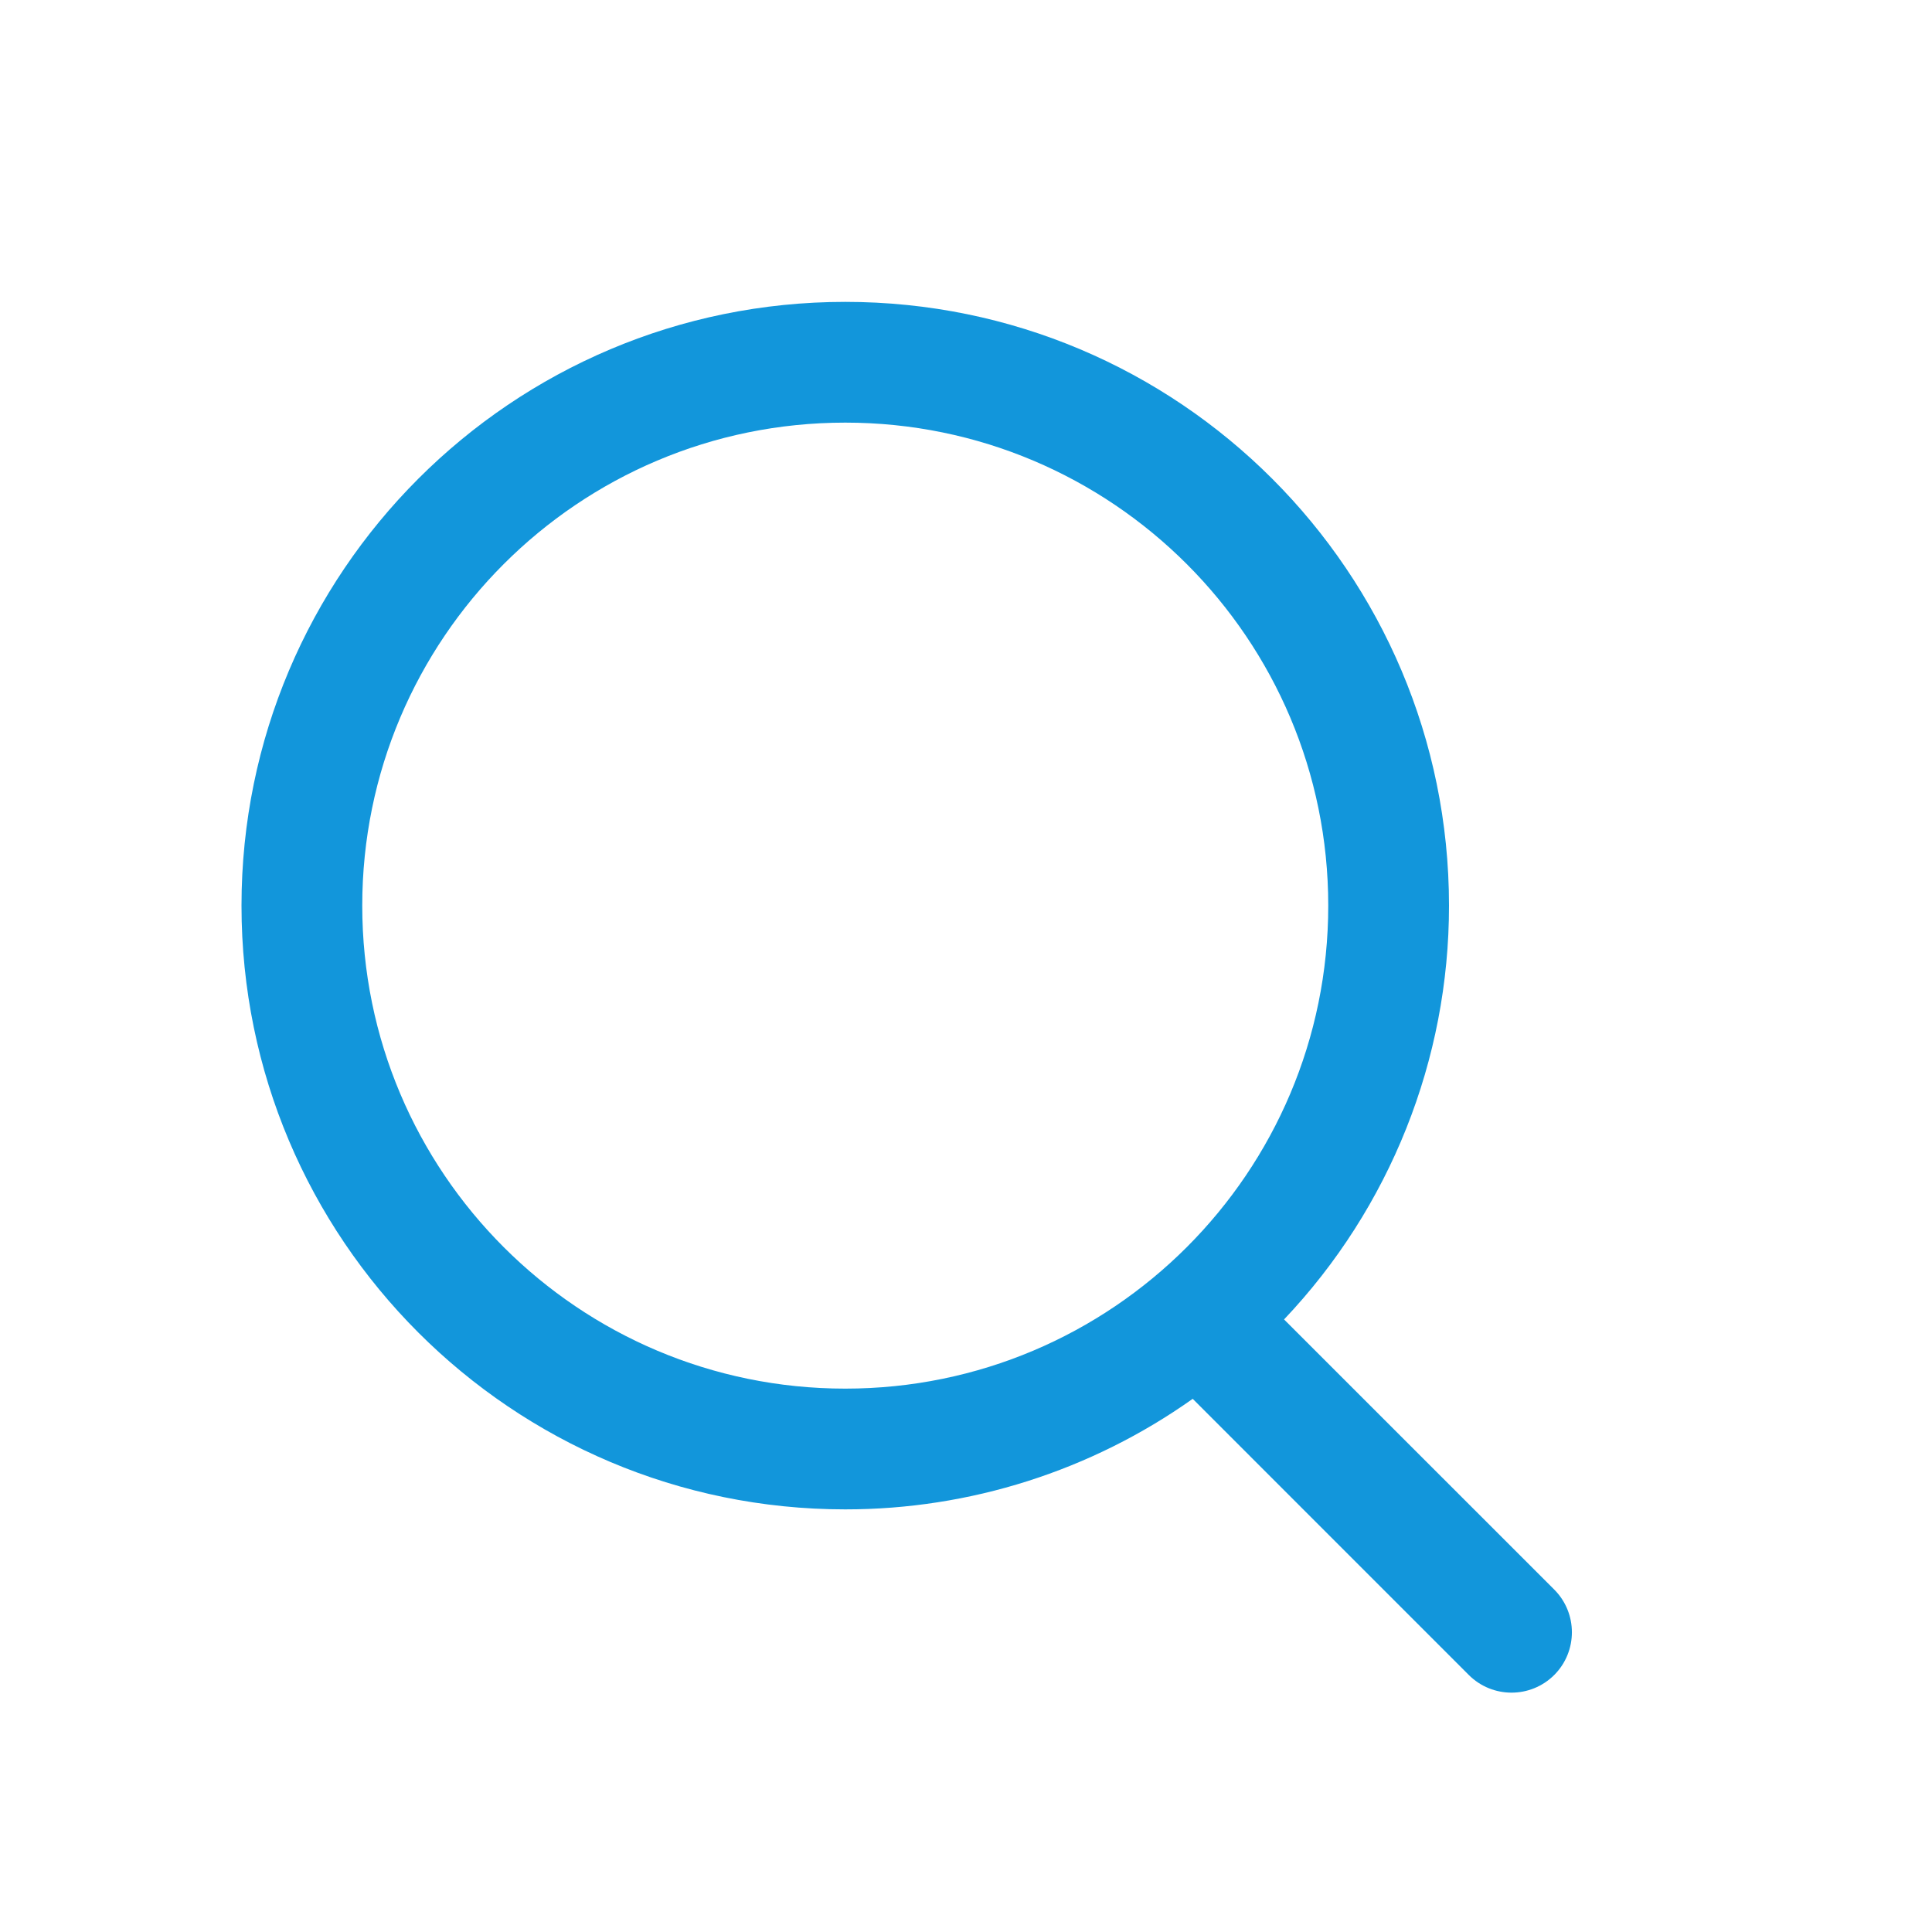
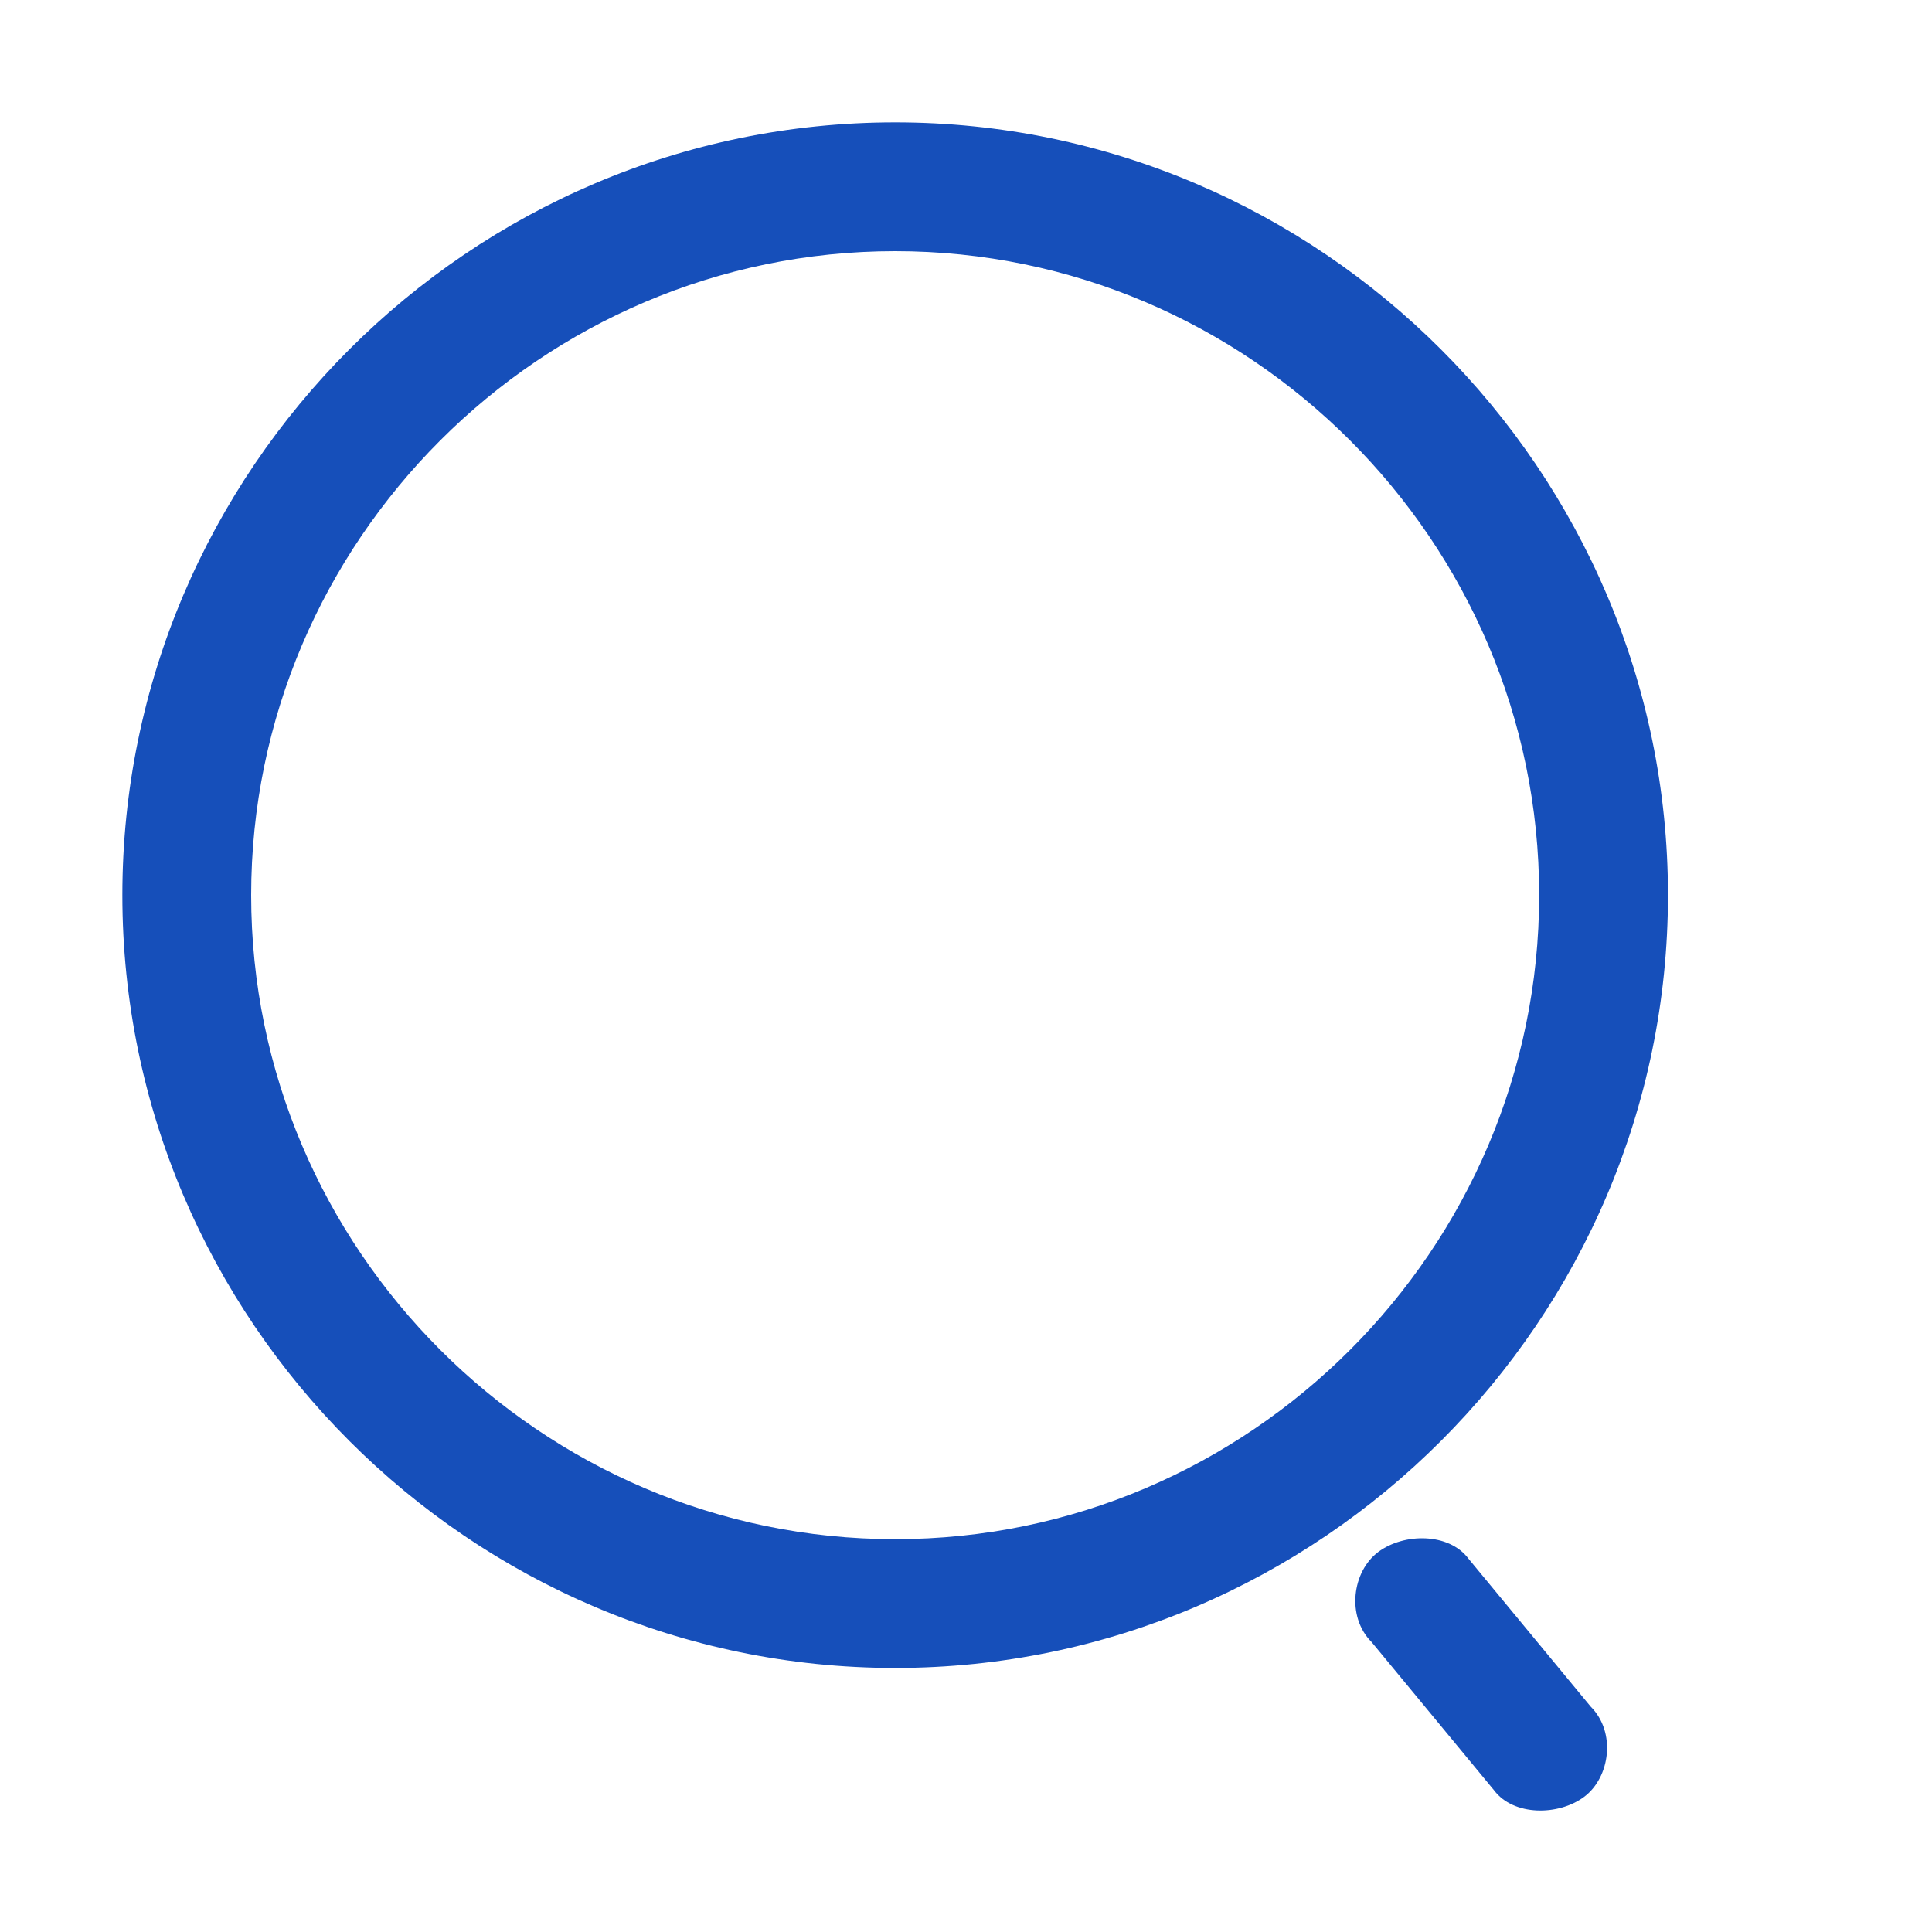
- <svg xmlns="http://www.w3.org/2000/svg" t="1661623398579" class="icon" viewBox="0 0 1024 1024" version="1.1" p-id="4411" width="200" height="200">
-   <path d="M192 480a256 256 0 1 1 512 0 256 256 0 0 1-512 0m631.776 362.496l-143.2-143.168A318.464 318.464 0 0 0 768 480c0-176.736-143.264-320-320-320S128 303.264 128 480s143.264 320 320 320a318.016 318.016 0 0 0 184.16-58.592l146.336 146.368c12.512 12.48 32.768 12.48 45.28 0 12.48-12.512 12.48-32.768 0-45.28" p-id="4412" fill="#1296db" />
+ <svg xmlns="http://www.w3.org/2000/svg" t="1661752990712" class="icon" viewBox="0 0 1024 1024" version="1.1" p-id="2127" width="200" height="200">
+   <path d="M474.453 884.053c-225.28 0-409.6-184.32-409.6-409.6s184.32-409.6 409.6-409.6 409.6 184.32 409.6 409.6-184.32 409.6-409.6 409.6z m0-68.267c187.733 0 341.333-153.6 341.333-341.333s-153.6-341.333-341.333-341.333-341.333 153.6-341.333 341.333 153.6 341.333 341.333 341.333z m252.587 54.613c-13.653-13.653-10.24-37.547 3.413-47.787s37.547-10.24 47.787 3.413l64.853 78.507c13.653 13.653 10.24 37.547-3.413 47.787s-37.547 10.24-47.787-3.413l-64.853-78.507z" p-id="2128" fill="#164fba" />
</svg>
